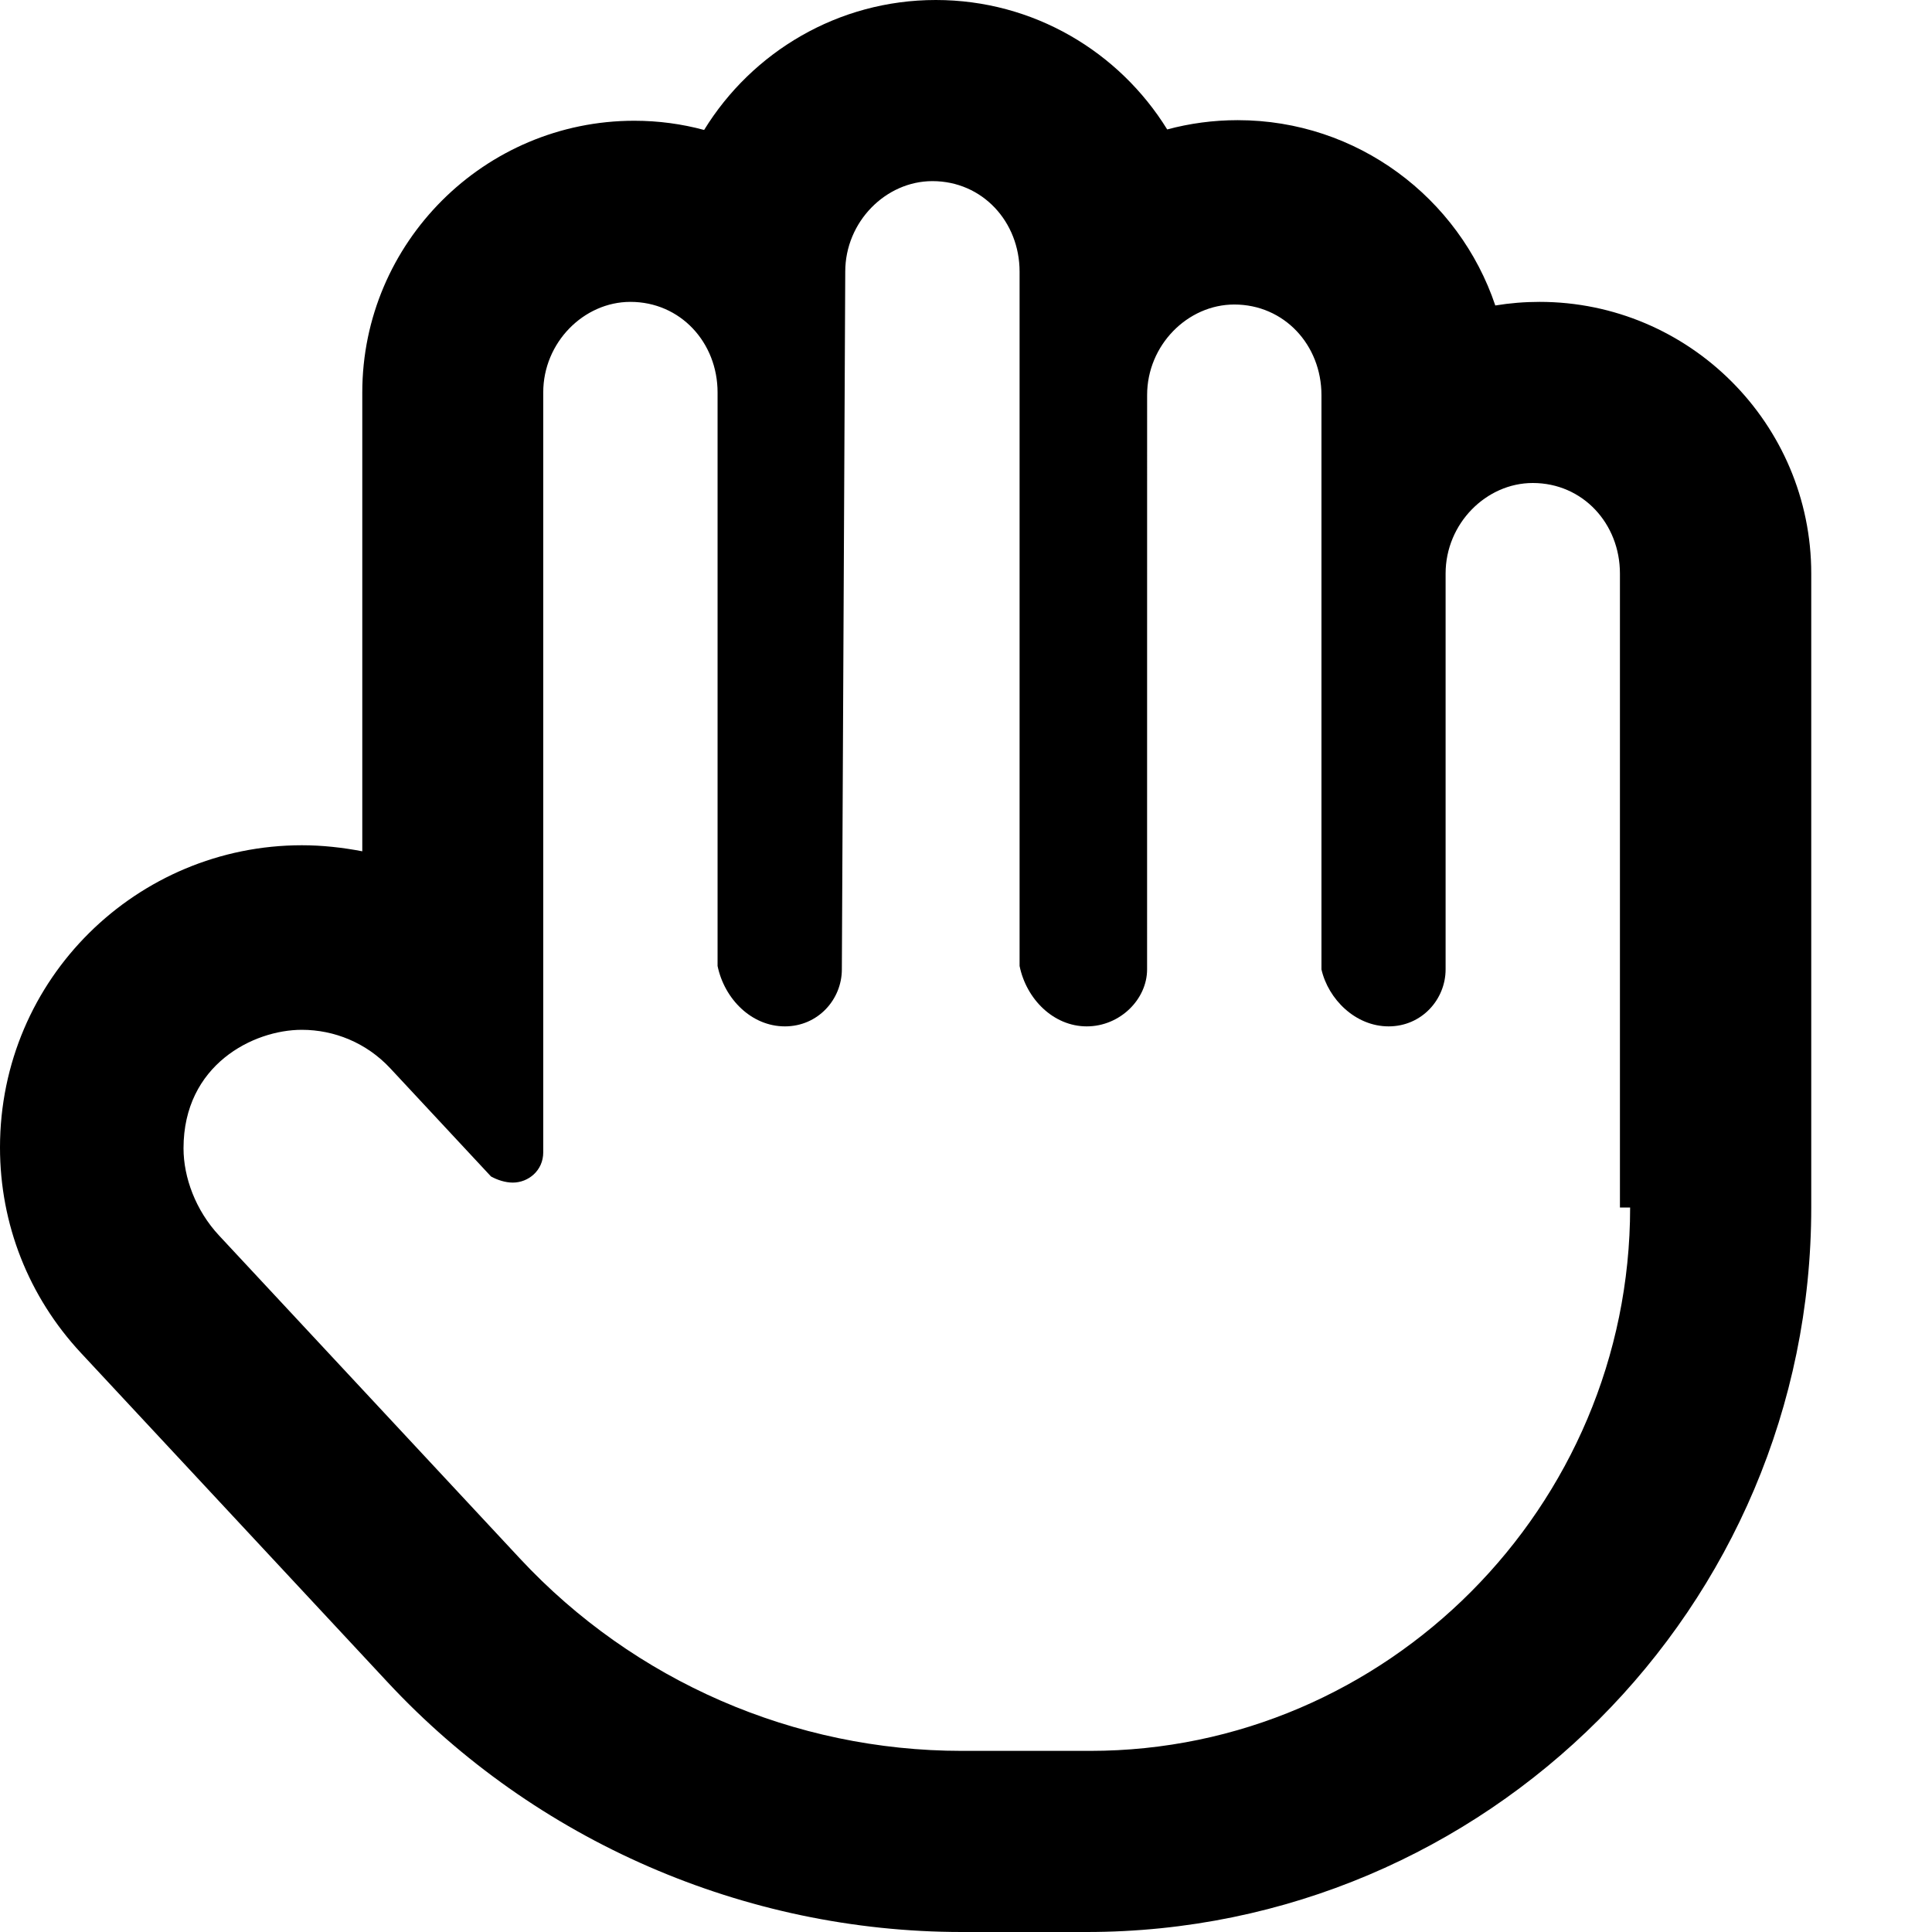
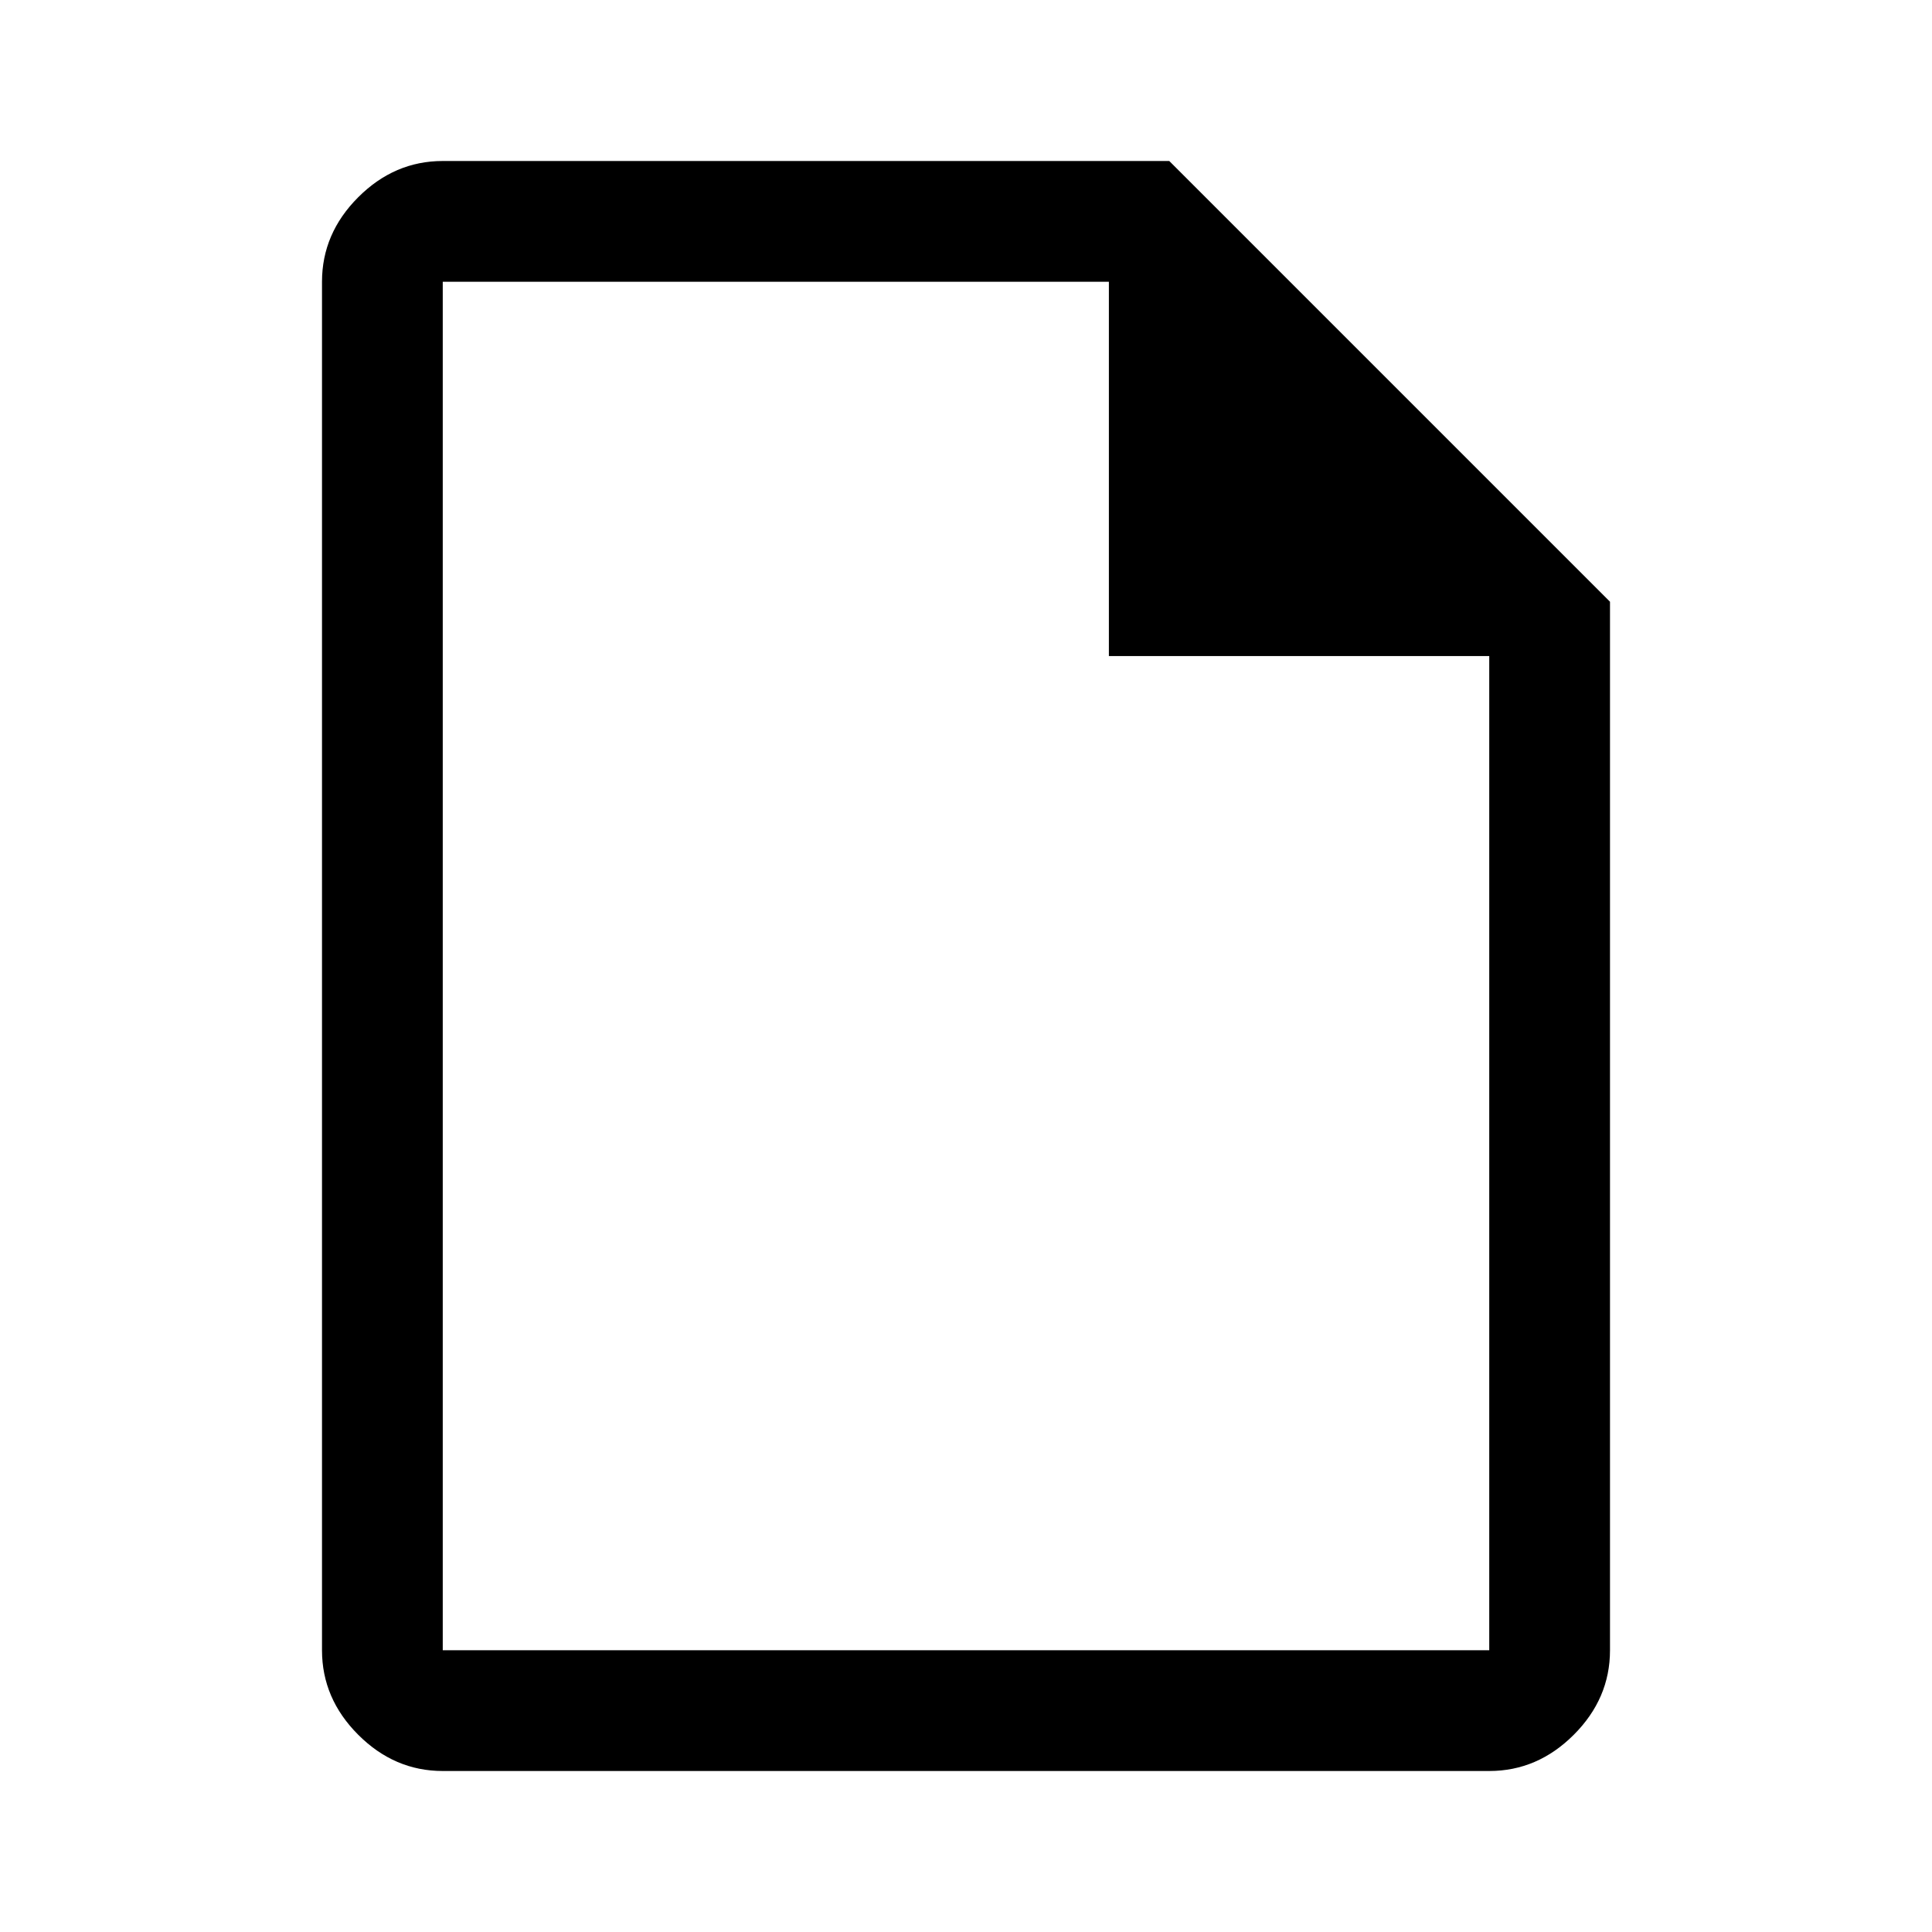
- <svg xmlns="http://www.w3.org/2000/svg" viewBox="0 0 512 512">
-   <path d="M408 80c-3.994 0-7.91 .326-11.73 .955c-9.586-28.51-36.57-49.11-68.27-49.11c-6.457 0-12.72 .856-18.68 2.457C296.6 13.73 273.9 0 248 0C222.1 0 199.3 13.79 186.6 34.44C180.7 32.85 174.5 32 168.1 32C128.4 32 96.01 64.3 96.01 104v121.6C90.77 224.6 85.41 224 80.01 224c-.003 0 .003 0 0 0C36.43 224 0 259.2 0 304.1c0 20.29 7.558 39.52 21.46 54.45l81.25 87.24C141.9 487.9 197.4 512 254.9 512h33.08C393.9 512 480 425.9 480 320V152C480 112.3 447.7 80 408 80zM432 320c0 79.41-64.59 144-143.1 144H254.9c-44.41 0-86.83-18.46-117.1-50.96l-79.76-85.63c-6.202-6.659-9.406-15.4-9.406-23.1c0-22.16 18.53-31.4 31.35-31.4c8.56 0 17.1 3.416 23.42 10.18l26.72 28.69C131.8 312.7 133.9 313.4 135.9 313.4c4.106 0 8.064-3.172 8.064-8.016V104c0-13.25 10.75-24 23.1-24c13.25 0 23.1 10.75 23.1 24v152C192 264.8 199.2 272 208 272s15.1-7.163 15.1-15.1L224 72c0-13.25 10.75-24 23.1-24c13.25 0 23.1 10.75 23.1 24v184C272 264.8 279.2 272 288 272s15.99-7.164 15.99-15.1l.008-152.2c0-13.25 10.75-24 23.1-24c13.25 0 23.1 10.75 23.1 24v152.2C352 264.8 359.2 272 368 272s15.1-7.163 15.1-15.1V152c0-13.25 10.75-24 23.1-24c13.25 0 23.1 10.75 23.1 24V320z" />
+ <svg xmlns="http://www.w3.org/2000/svg" height="48" viewBox="0 96 960 960" width="48">
+   <path d="M220 976q-24 0-42-18t-18-42V236q0-24 18-42t42-18h361l219 219v521q0 24-18 42t-42 18H220Zm331-554V236H220v680h520V422H551ZM220 236v186-186 680-680Z" />
</svg>
